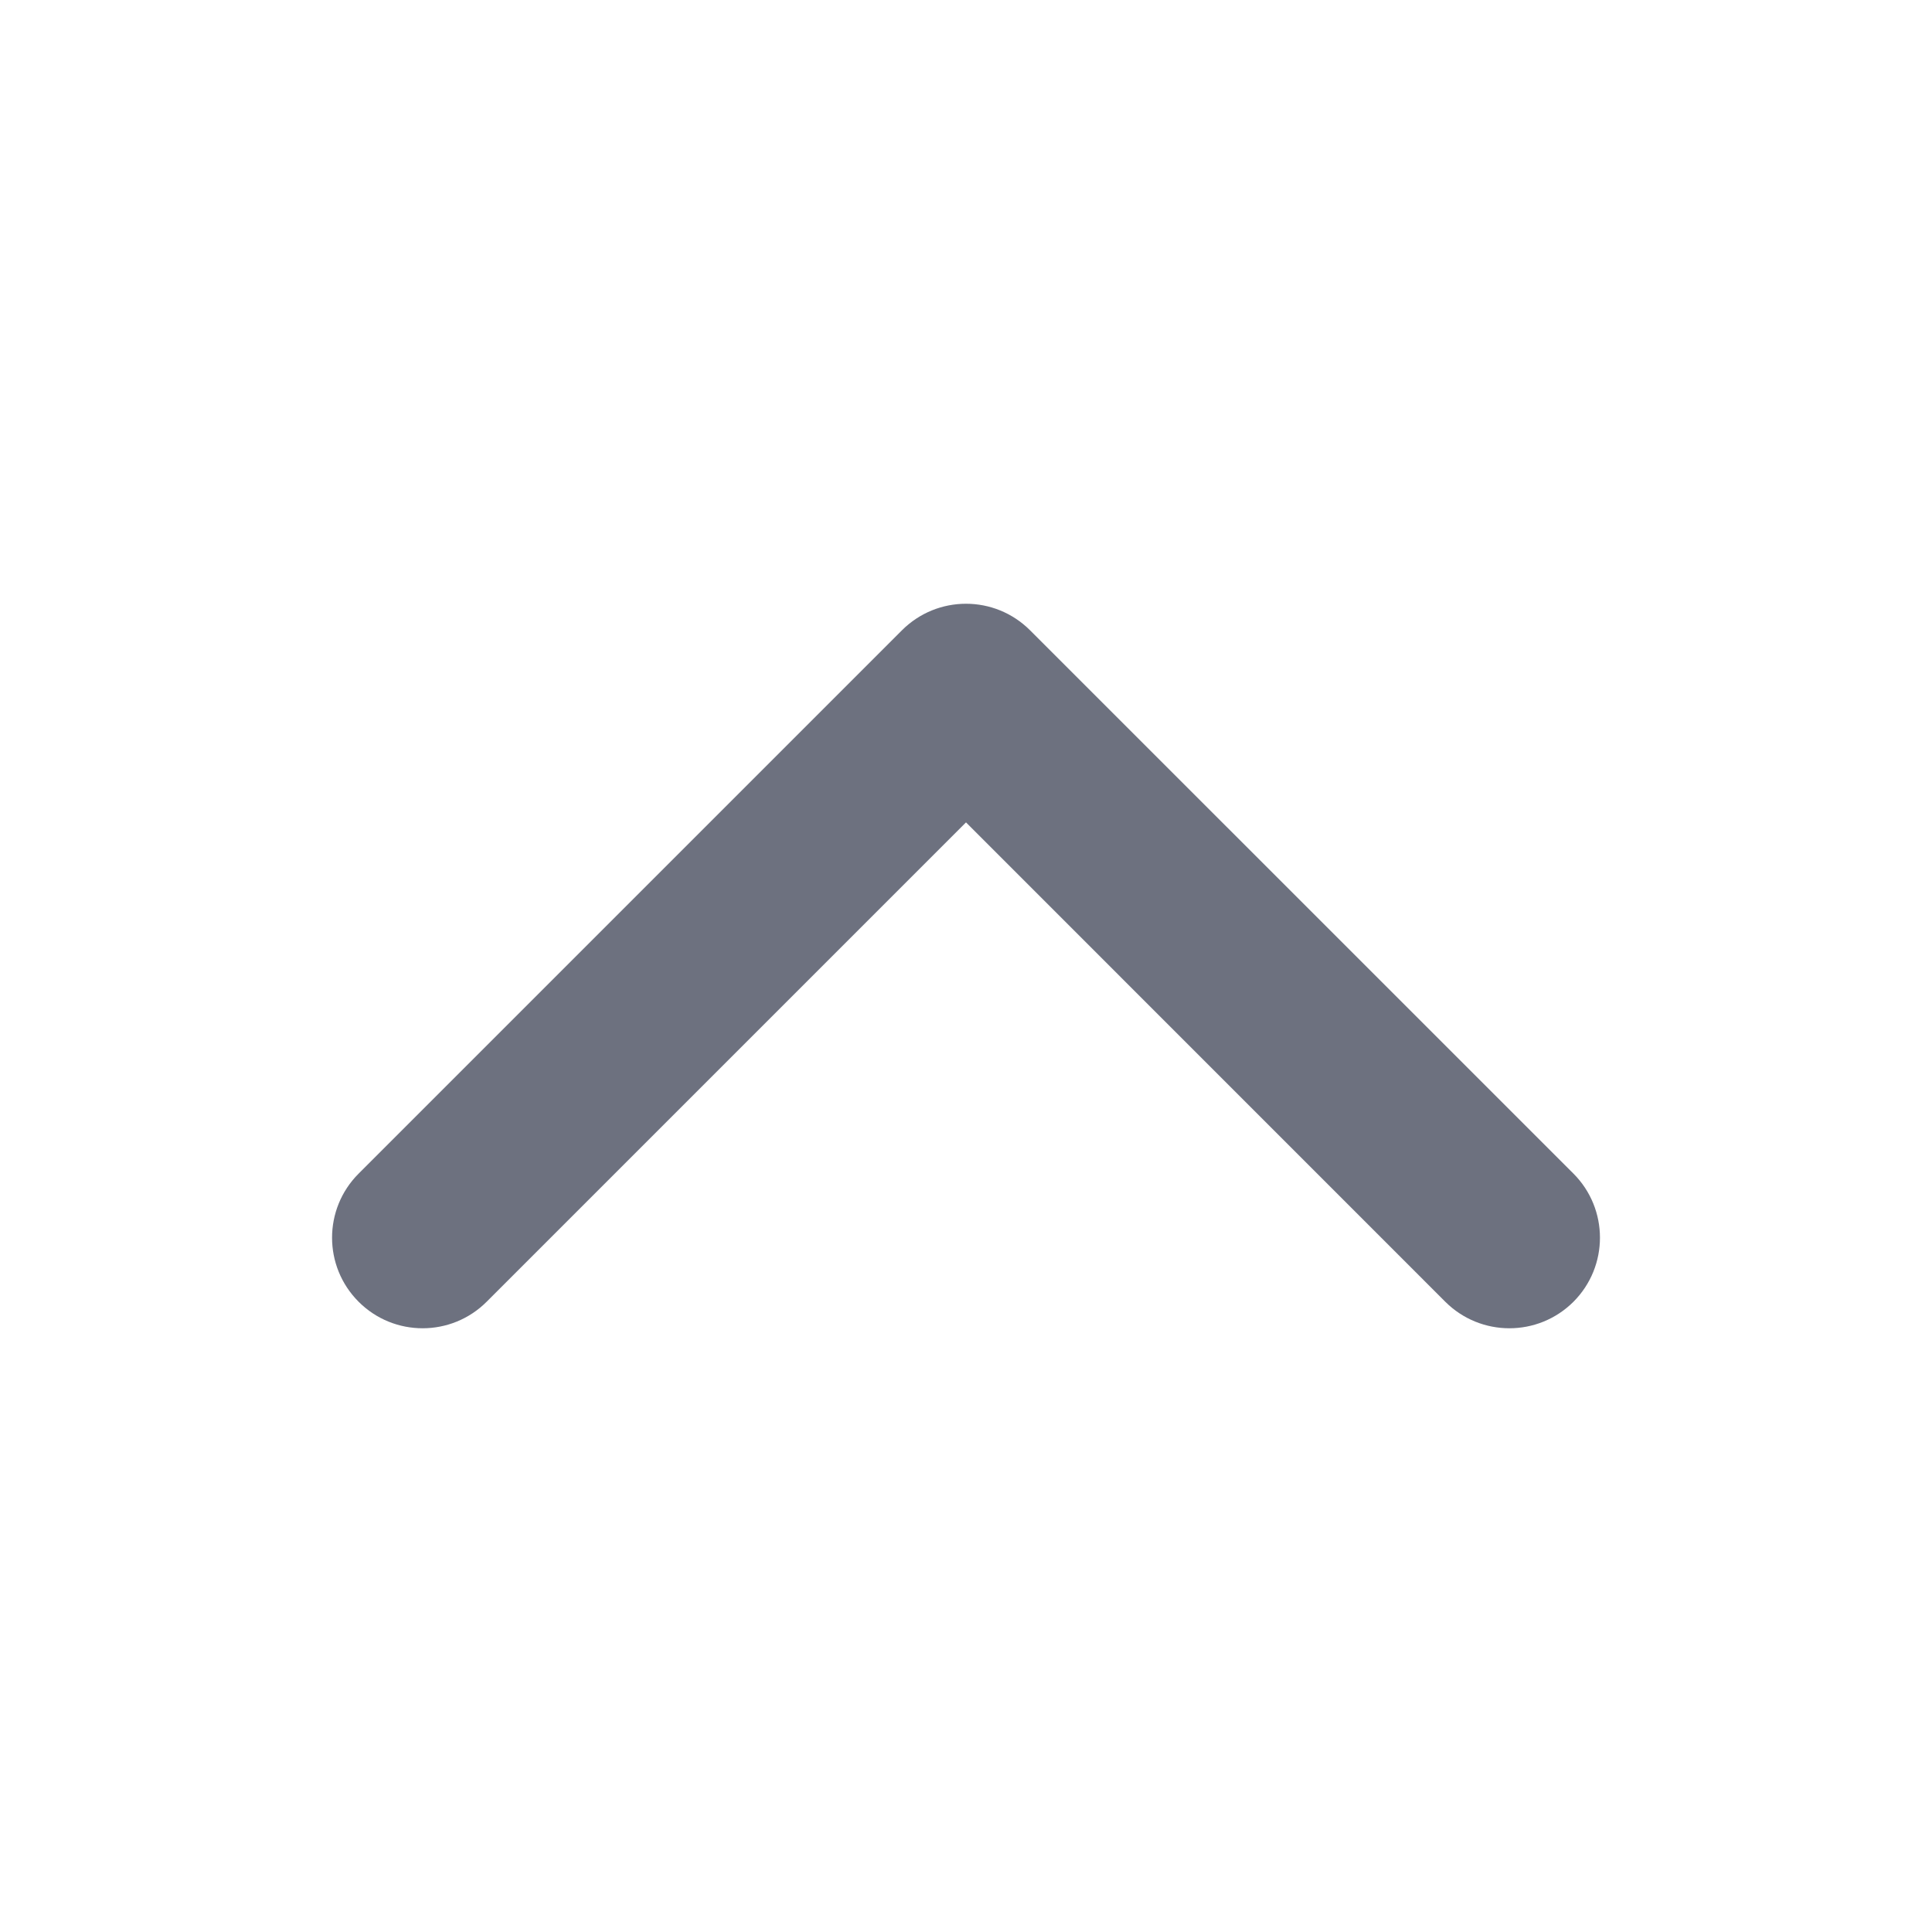
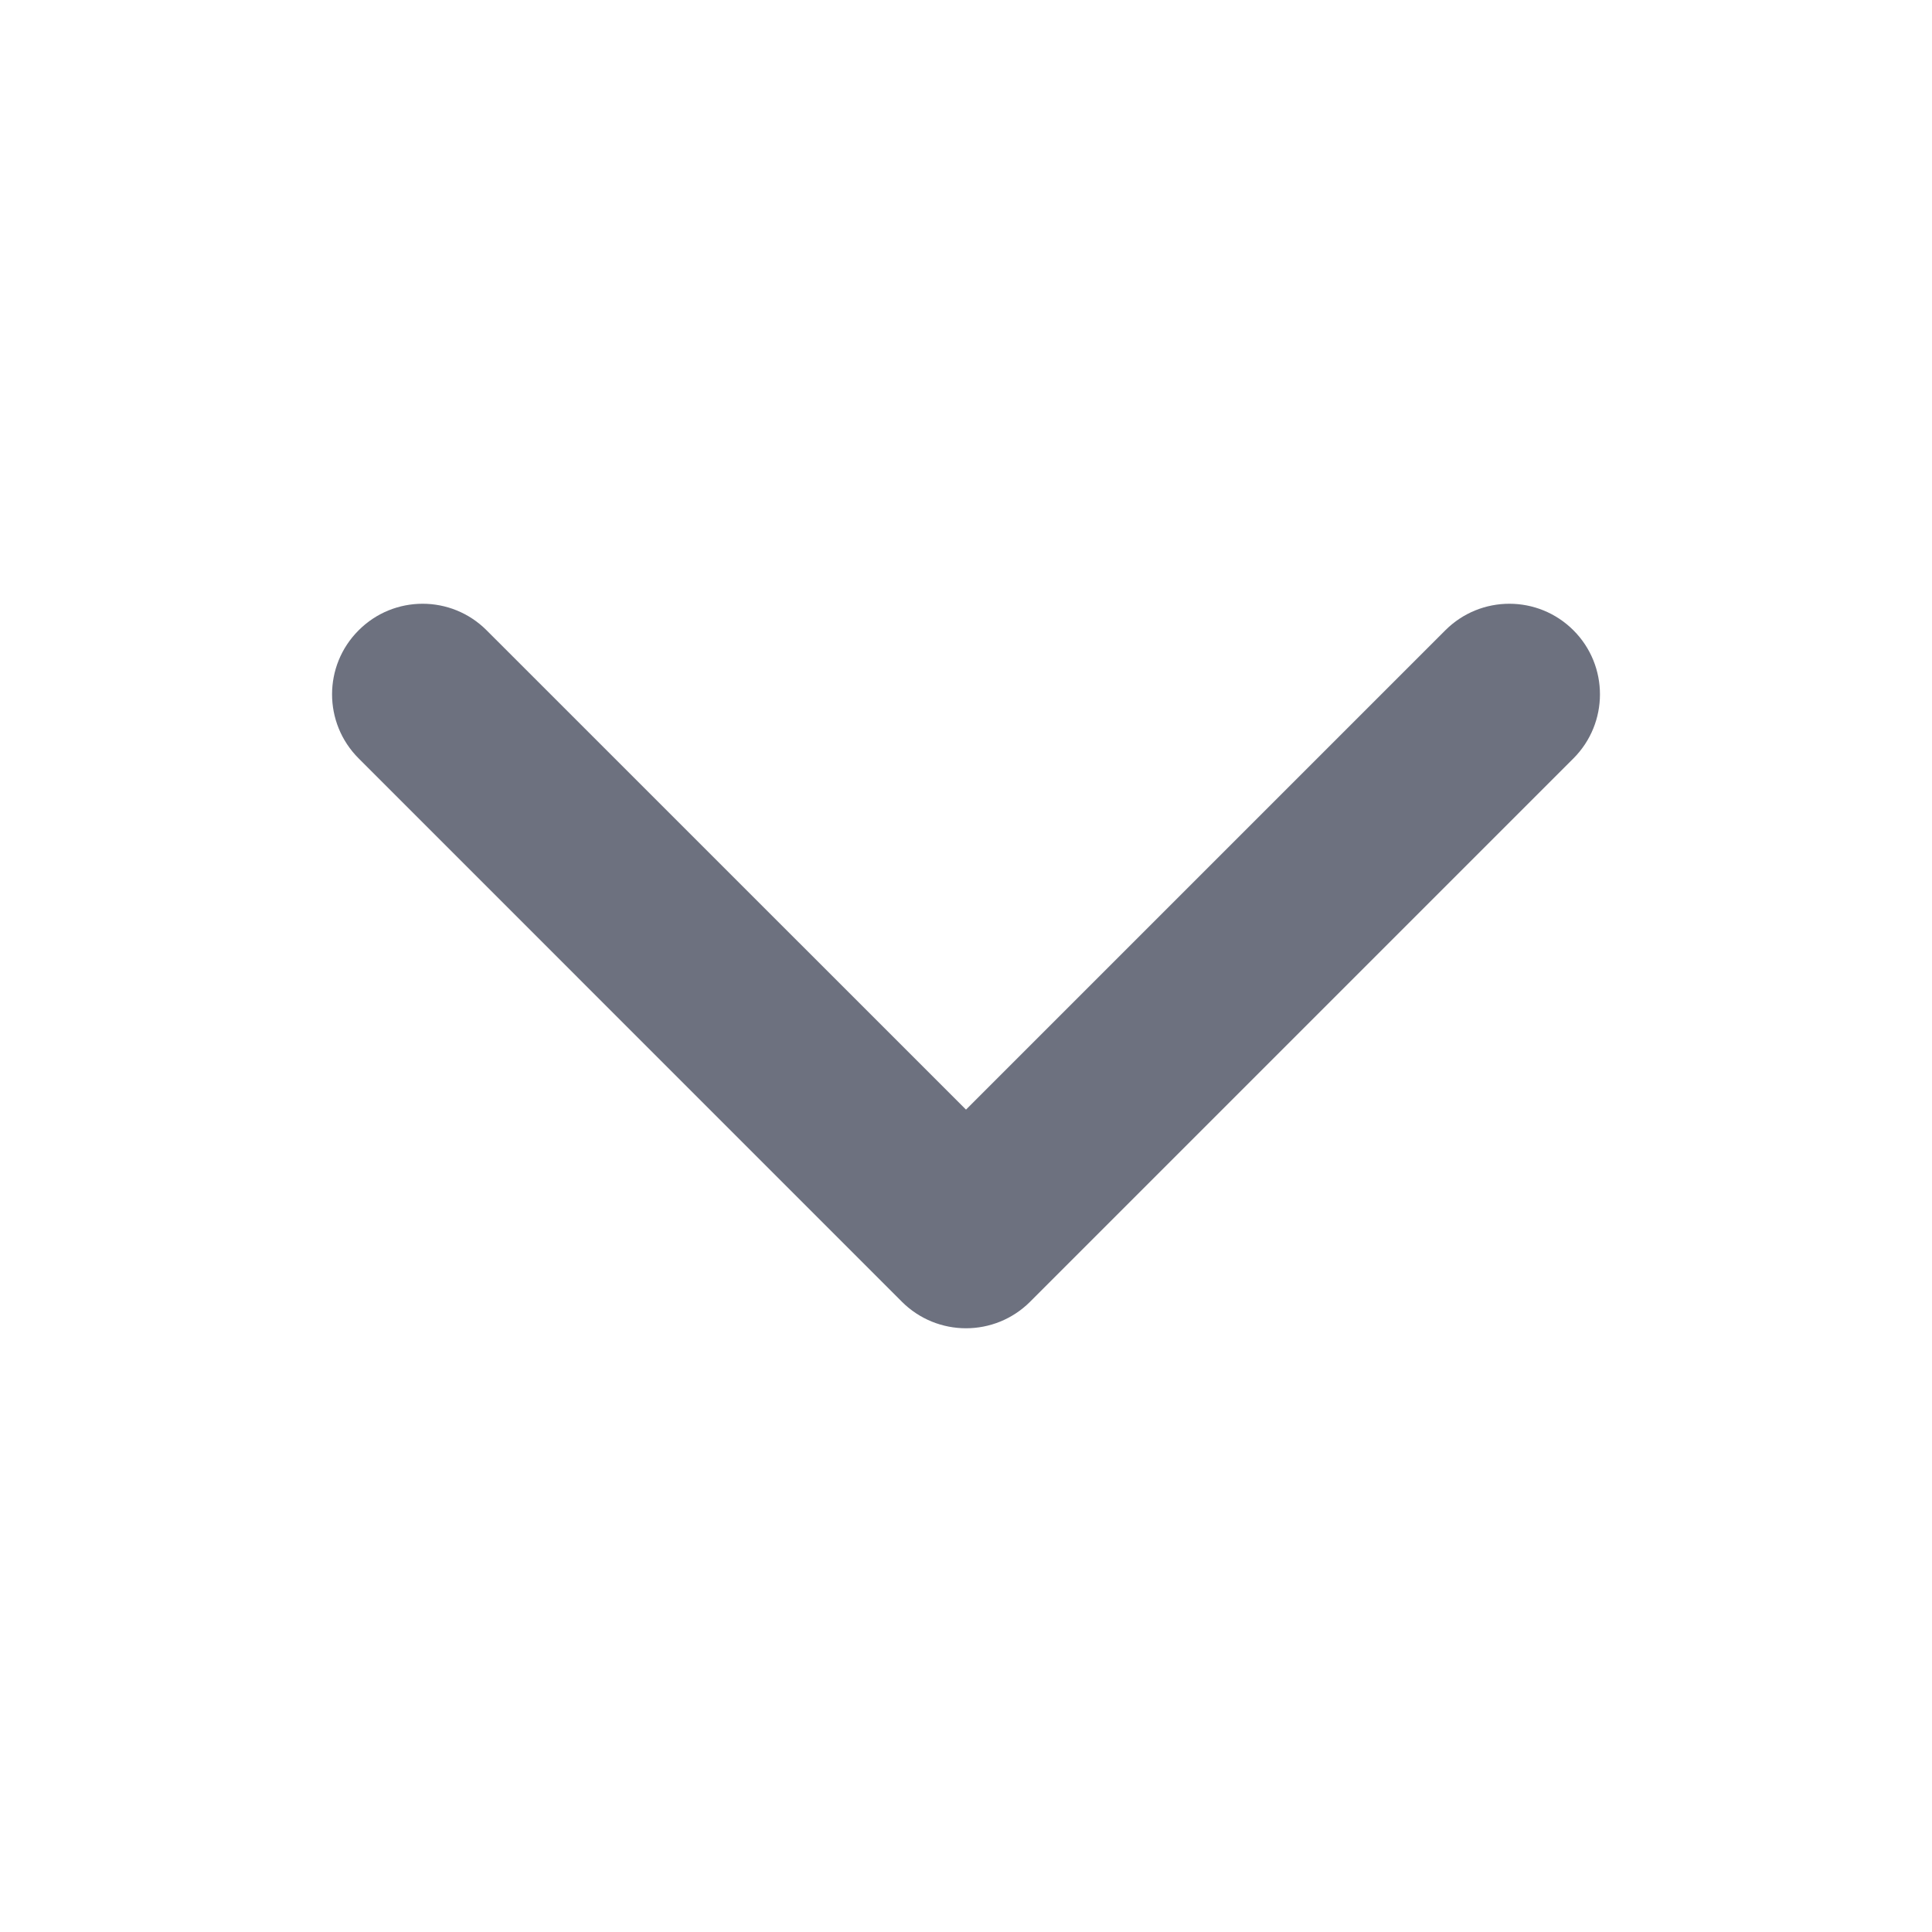
<svg xmlns="http://www.w3.org/2000/svg" width="24" height="24" viewBox="0 0 24 24" fill="none">
-   <path fill-rule="evenodd" clip-rule="evenodd" d="M4.455 16.171C4.894 16.61 5.606 16.61 6.045 16.171L12 10.216L17.954 16.171C18.394 16.61 19.106 16.61 19.546 16.171C19.985 15.731 19.985 15.019 19.546 14.579L12.796 7.83C12.356 7.39 11.644 7.39 11.204 7.83L4.455 14.579C4.015 15.019 4.015 15.731 4.455 16.171Z" fill="#6D717F" style="fill:#6D717F;fill:color(display-p3 0.427 0.443 0.498);fill-opacity:1;" />
+   <path fill-rule="evenodd" clip-rule="evenodd" d="M4.455 7.83C4.894 7.39 5.606 7.39 6.045 7.83L12 13.784L17.954 7.83C18.394 7.39 19.106 7.39 19.546 7.83C19.985 8.269 19.985 8.981 19.546 9.421L12.796 16.171C12.356 16.61 11.644 16.61 11.204 16.171L4.455 9.421C4.015 8.981 4.015 8.269 4.455 7.83Z" fill="#6D717F" style="fill:#6D717F;fill:color(display-p3 0.427 0.443 0.498);fill-opacity:1;" />
</svg>
